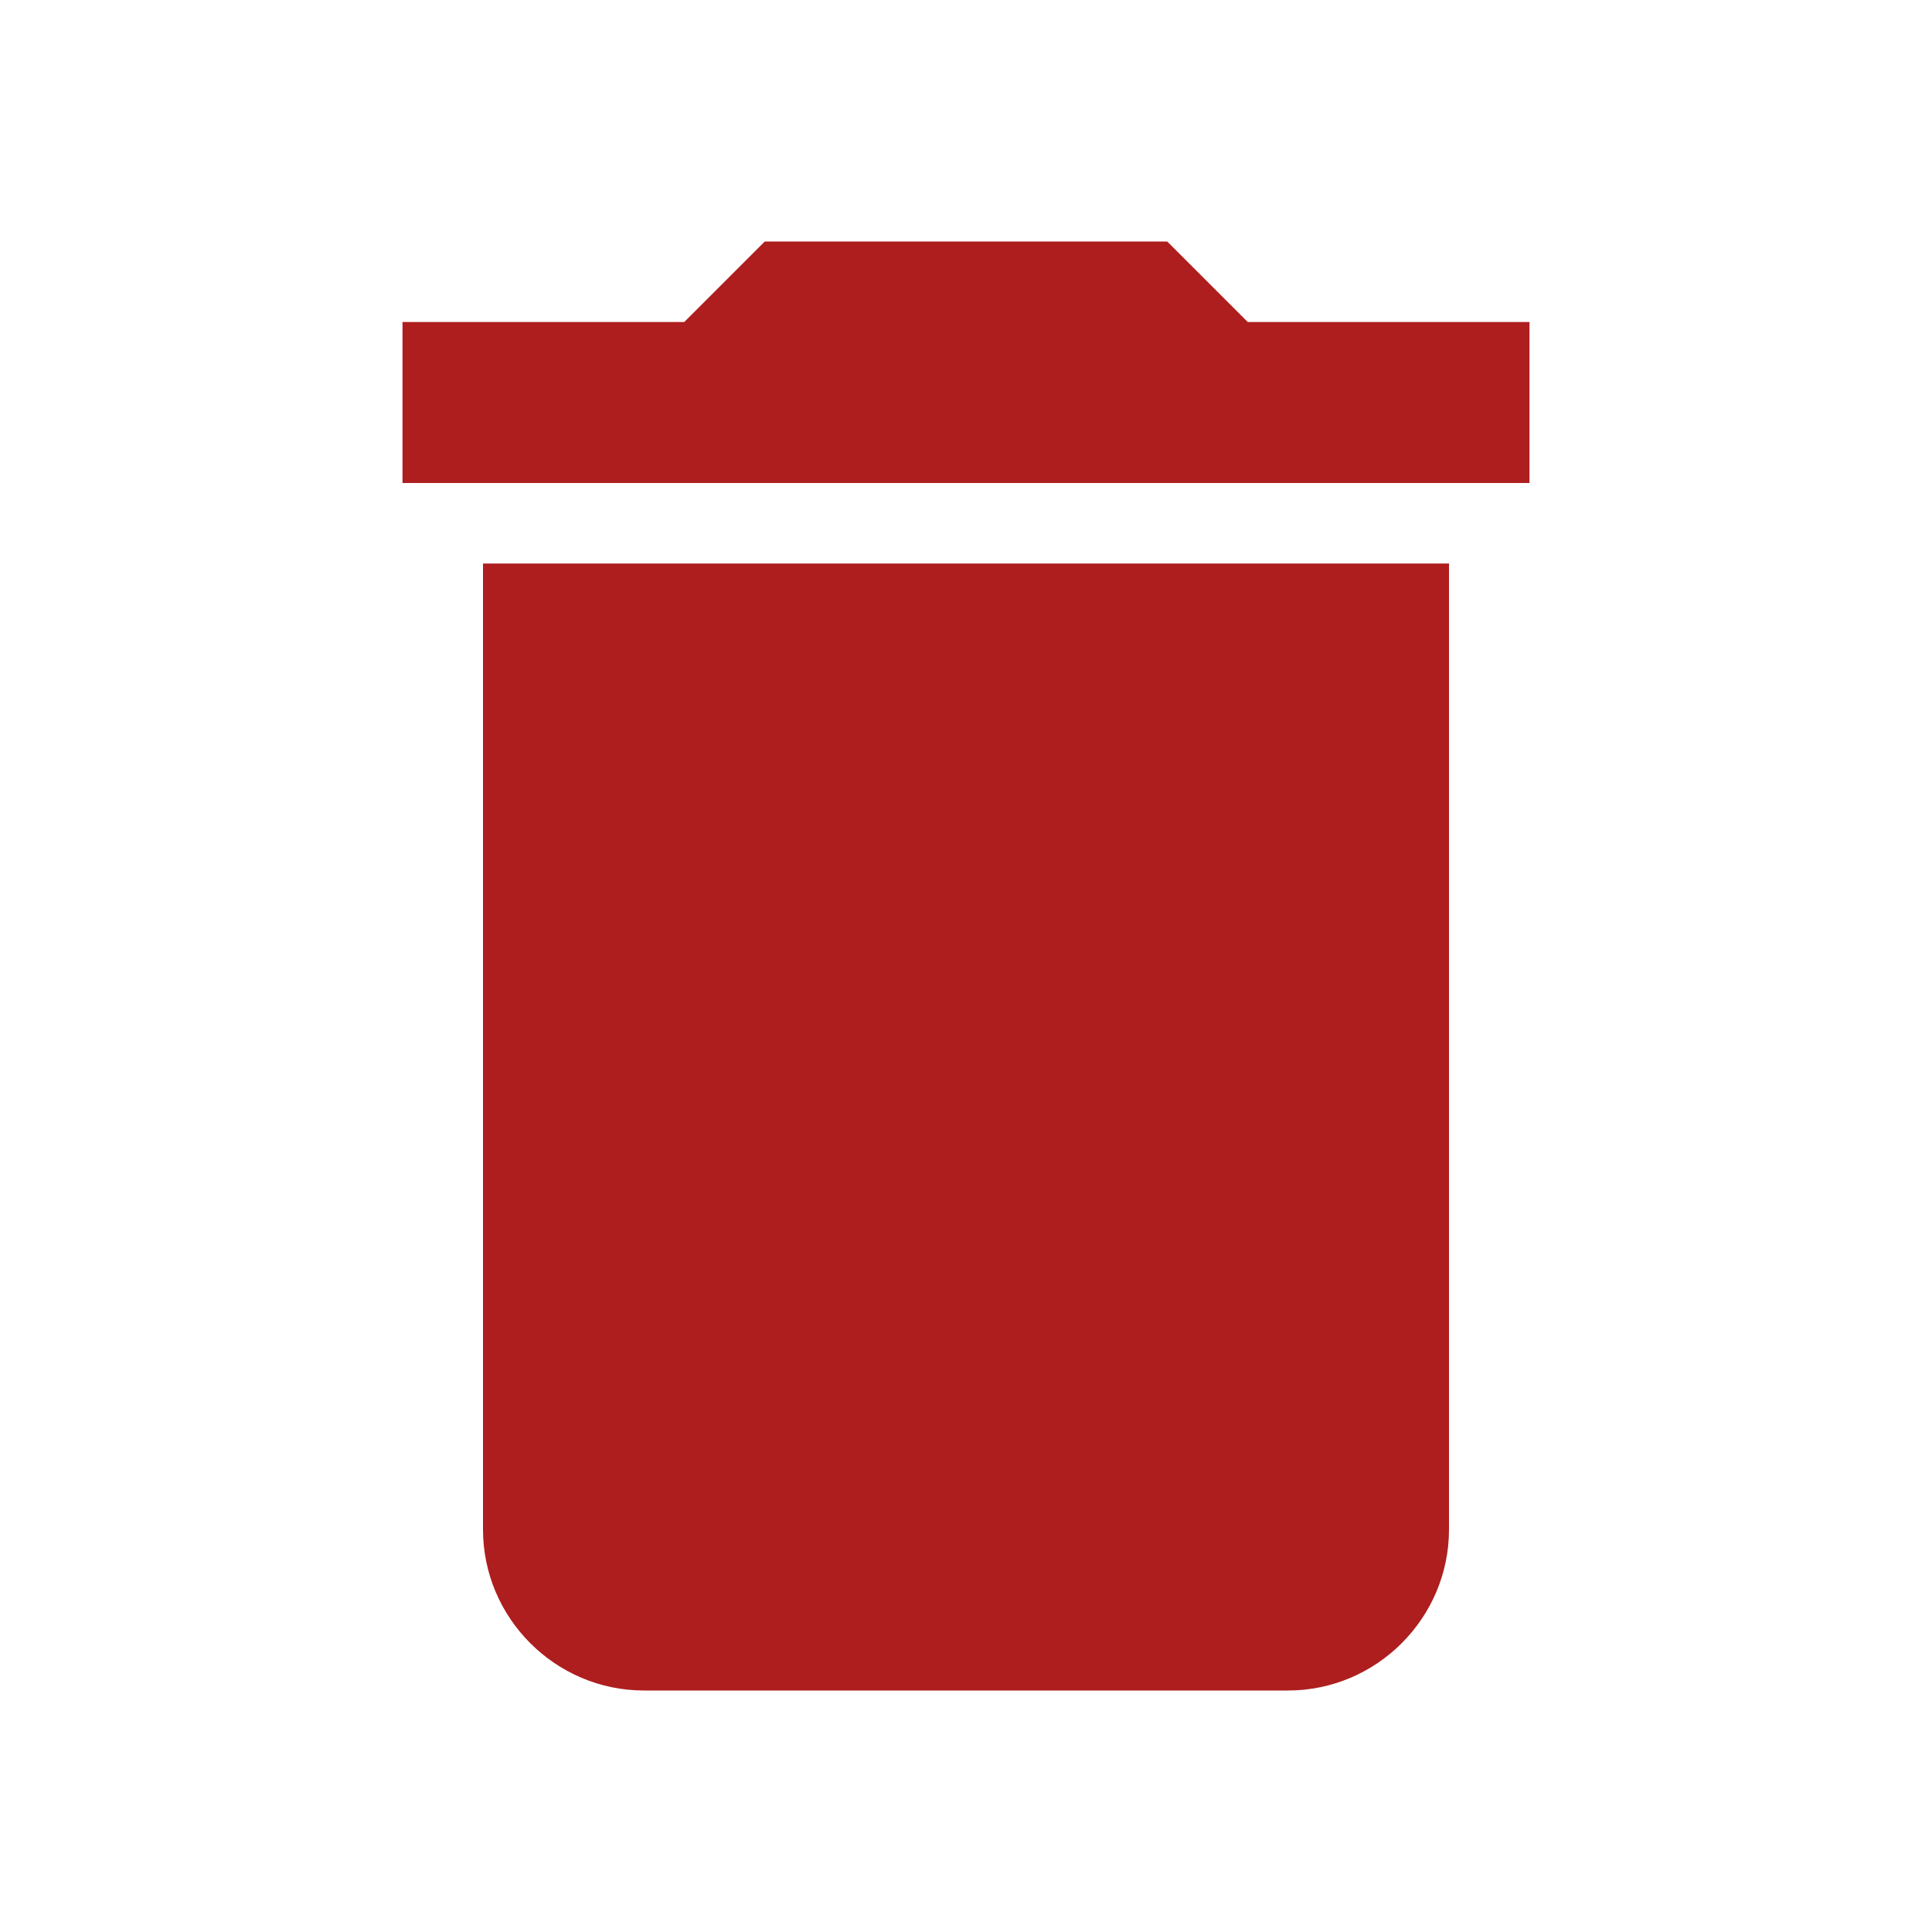
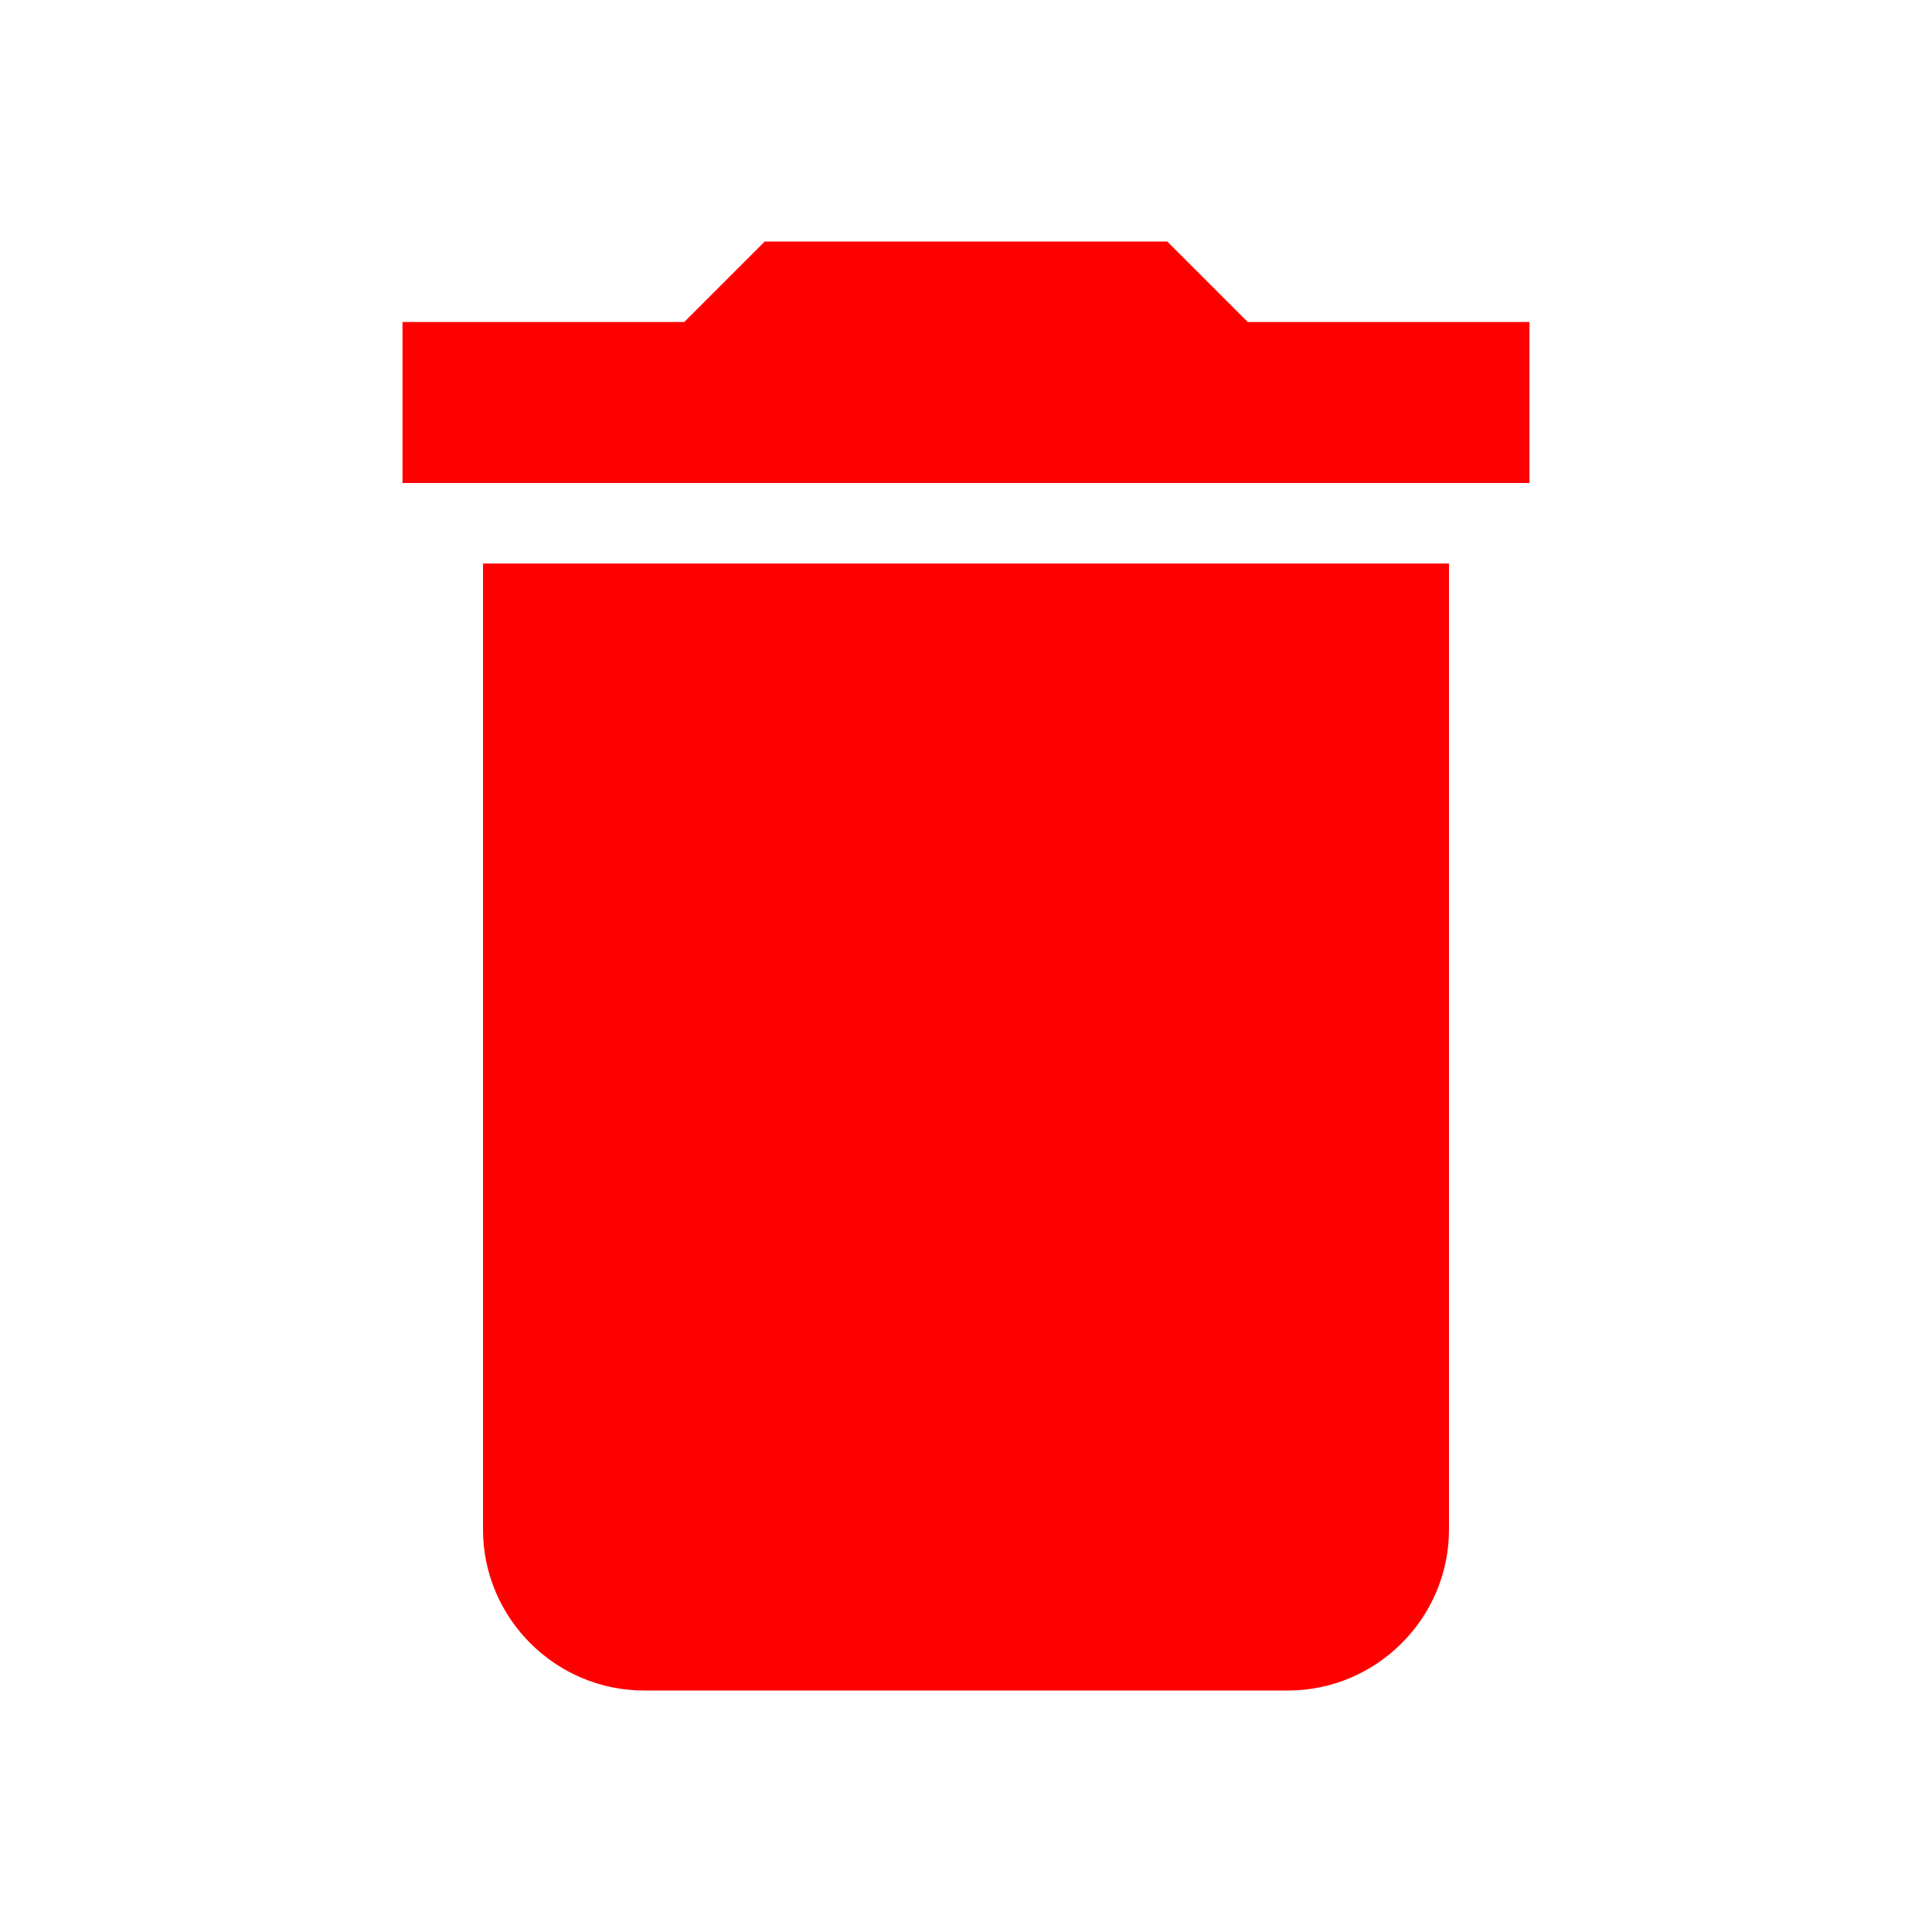
<svg xmlns="http://www.w3.org/2000/svg" width="24" height="24" viewBox="0 0 24 24" fill="none">
-   <path d="M6 19C6 20.1 6.9 21 8 21H16C17.1 21 18 20.1 18 19V7H6V19ZM19 4H15.5L14.5 3H9.5L8.5 4H5V6H19V4Z" fill="#AE1E1E" />
+   <path d="M6 19C6 20.1 6.9 21 8 21H16C17.1 21 18 20.1 18 19V7H6V19ZM19 4H15.5L14.5 3H9.5L8.5 4H5V6H19V4Z" fill="#ff0000" />
</svg>
